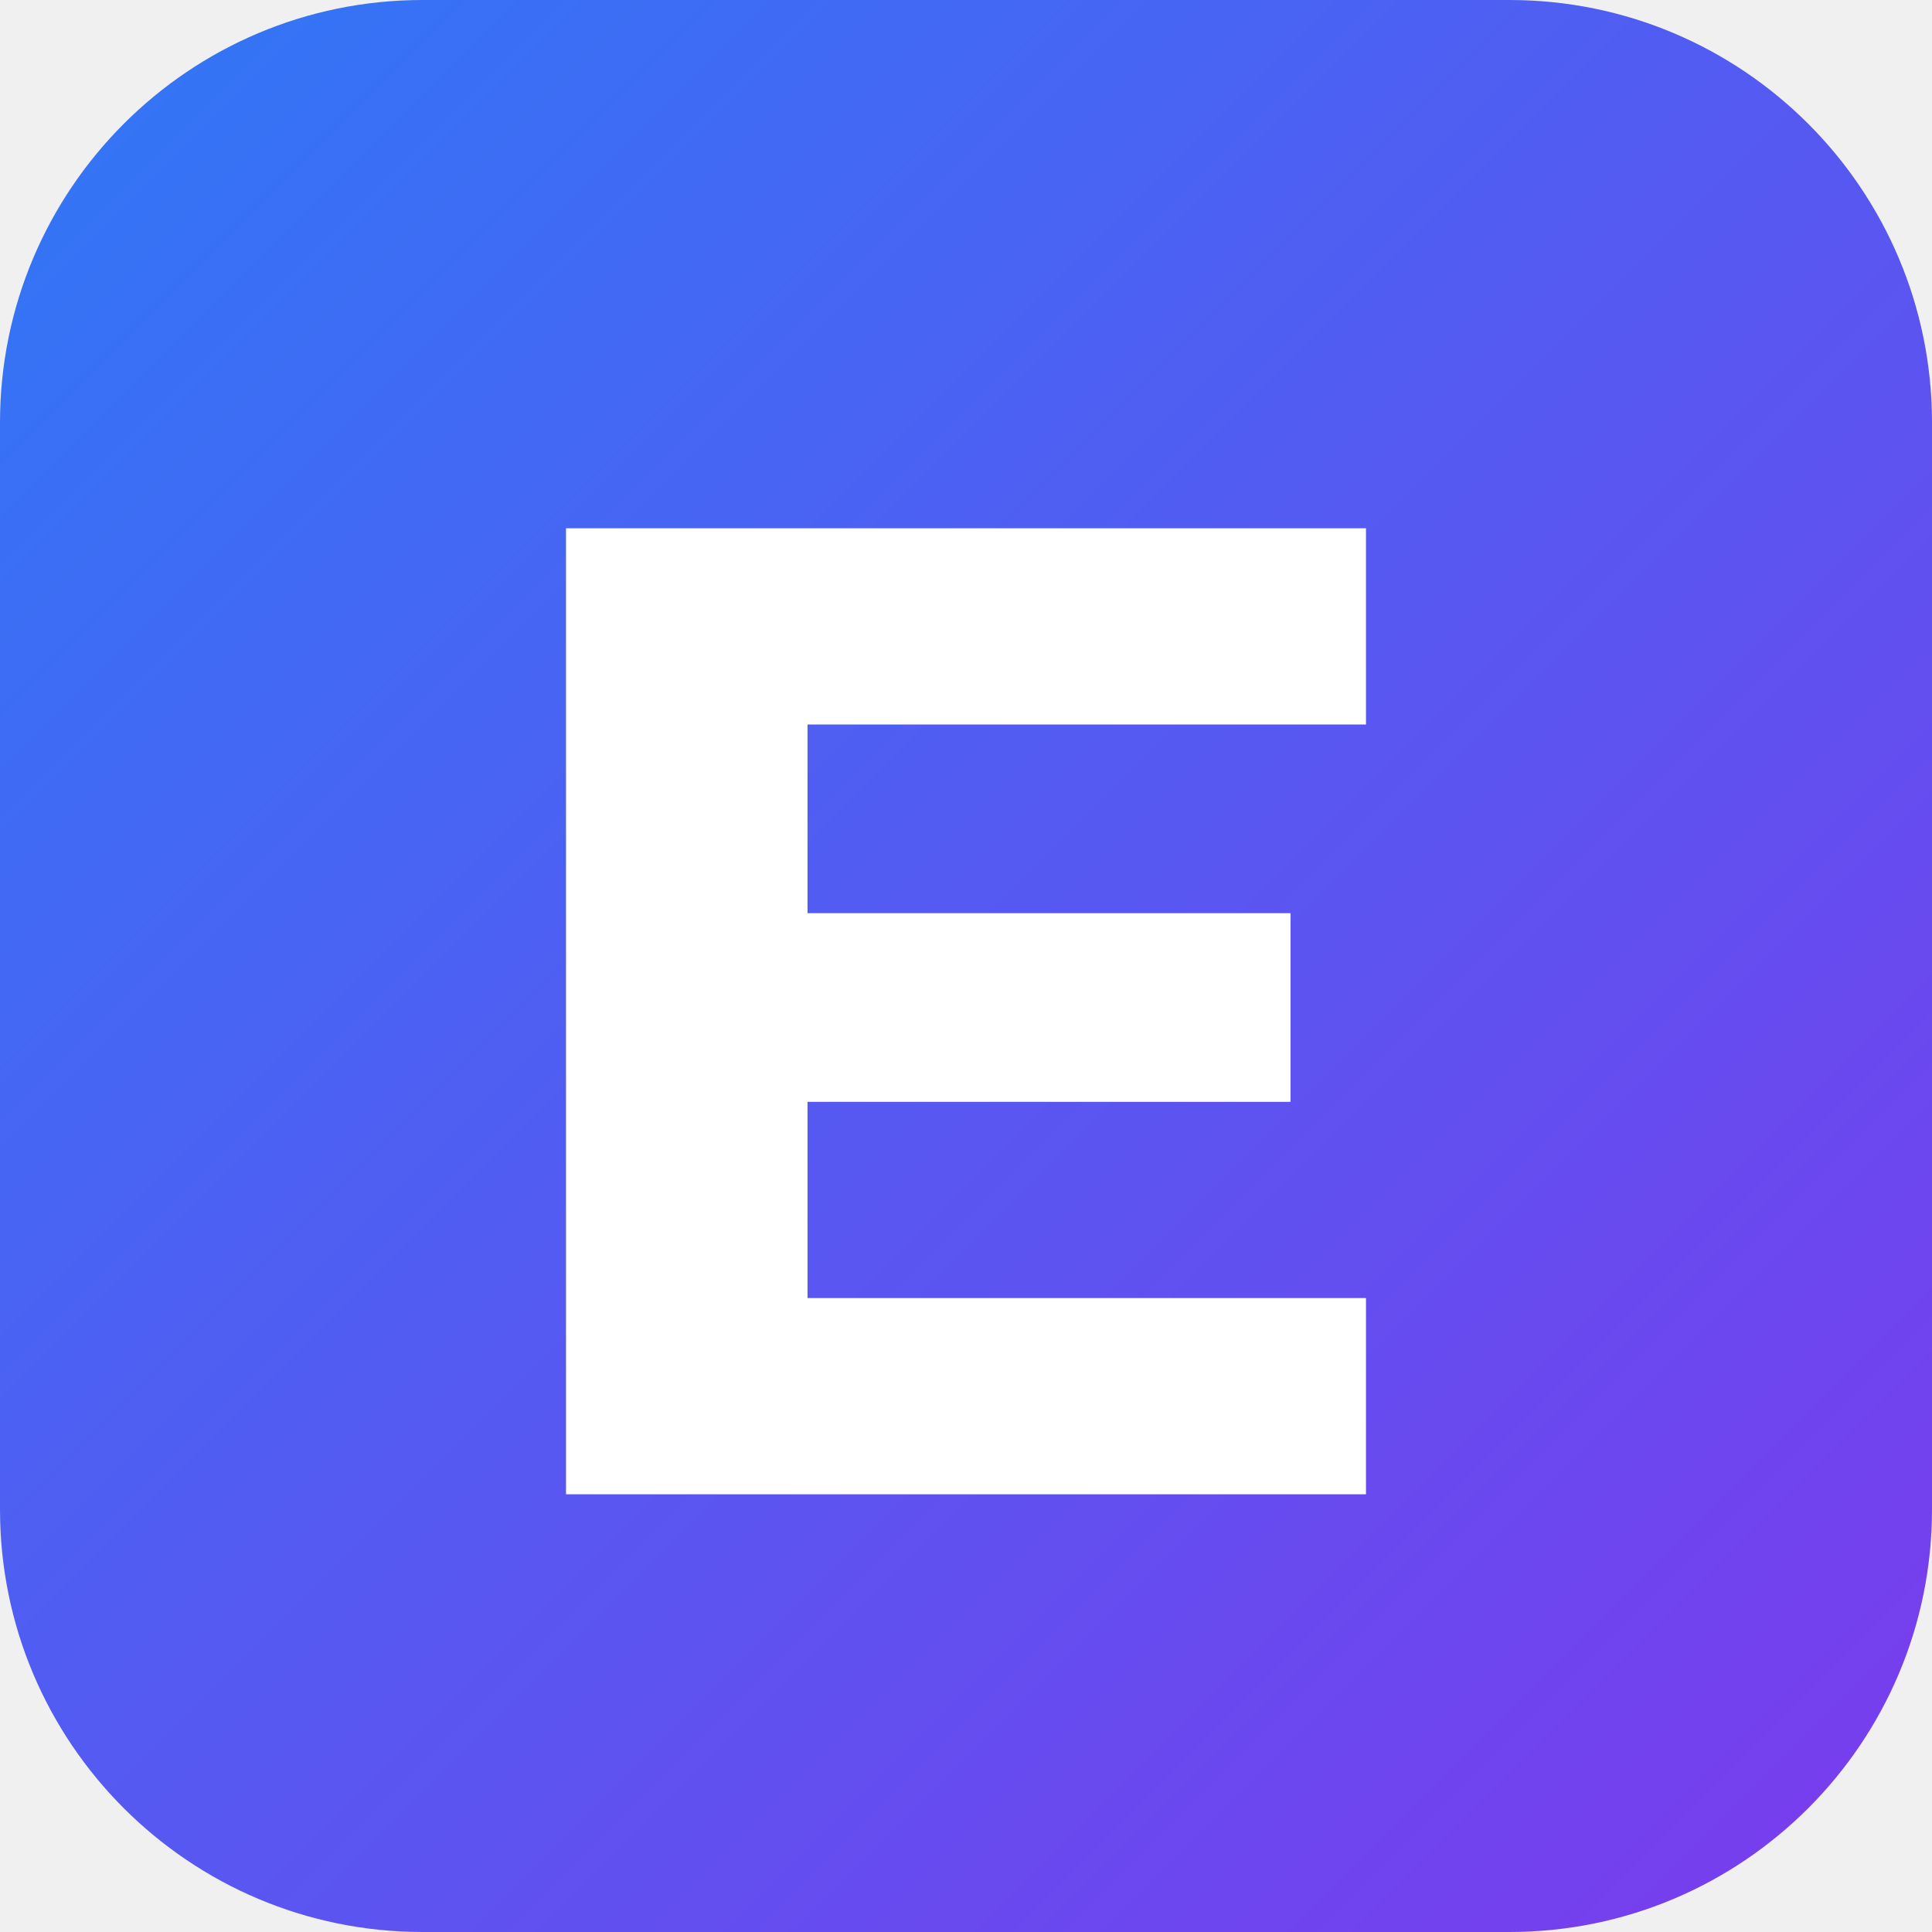
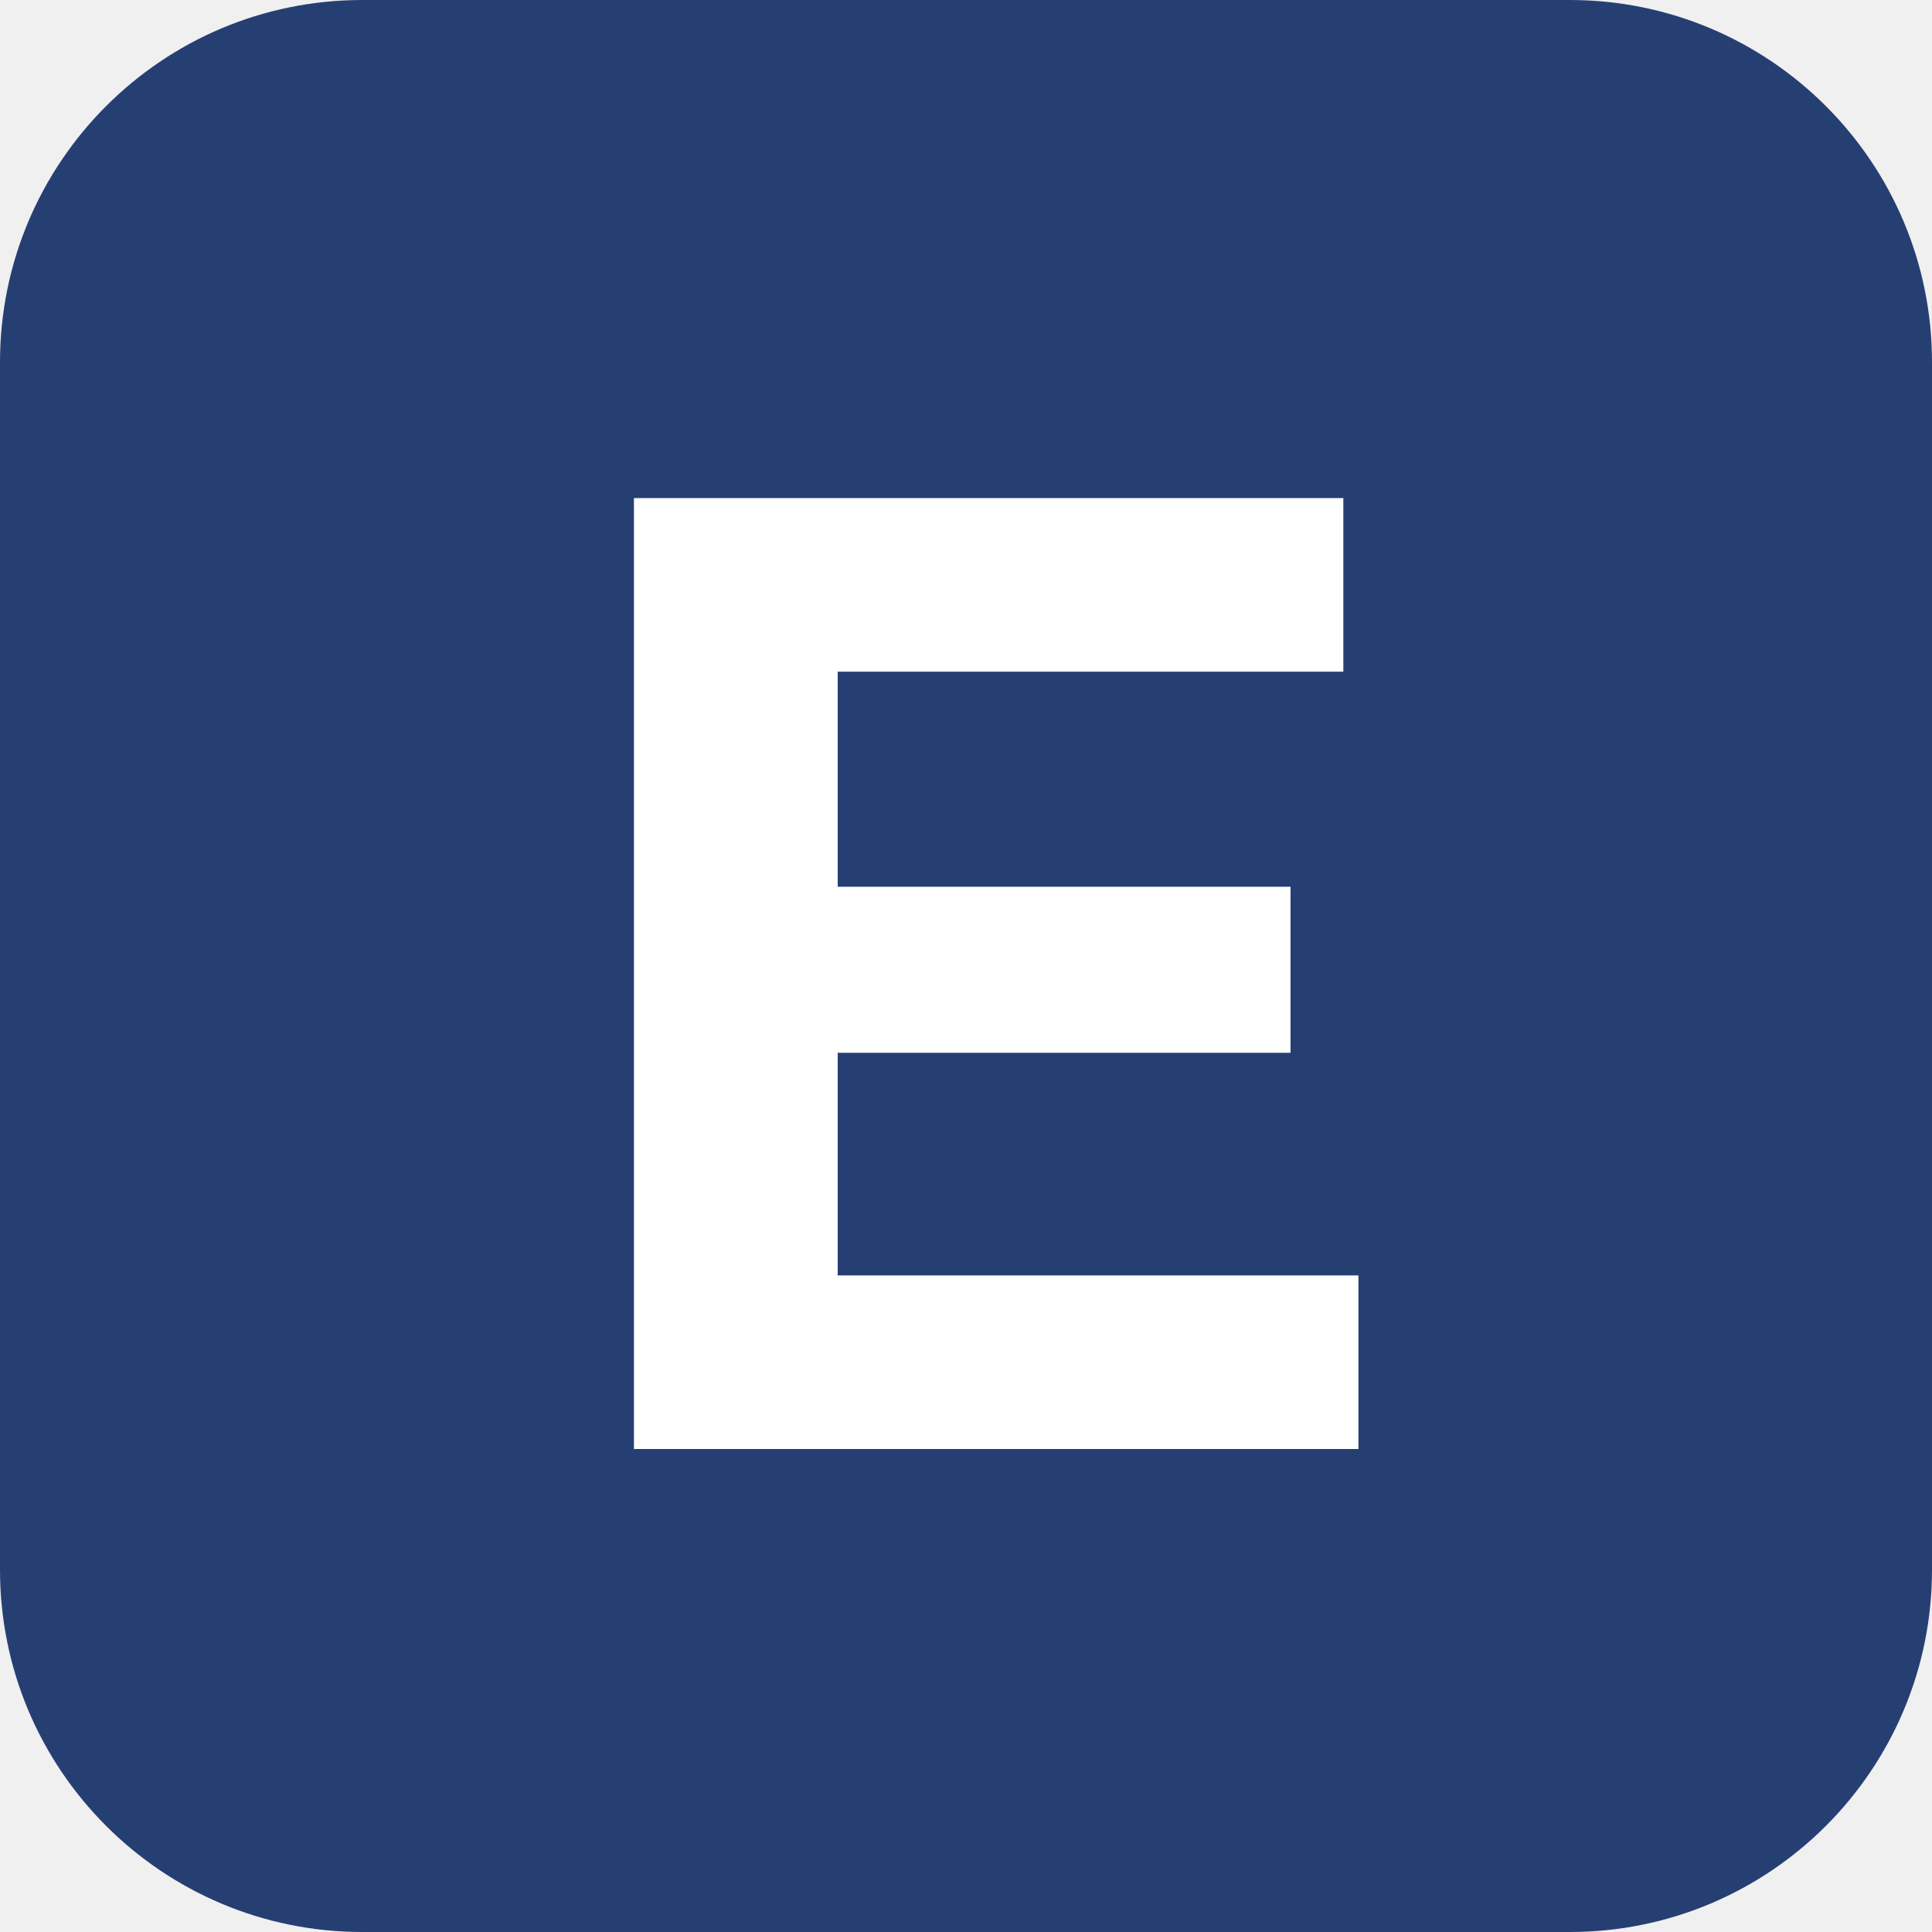
<svg xmlns="http://www.w3.org/2000/svg" viewBox="0 0 512 512">
-   <defs>
-     <linearGradient id="g" x1="0" y1="0" x2="1" y2="1">
-       <stop offset="0" stop-color="#2f78f6" />
-       <stop offset="1" stop-color="#7c3aed" />
-     </linearGradient>
-   </defs>
-   <rect width="512" height="512" rx="112" fill="url(#g)" />
-   <path d="M150 140h212v52H214v50h128v50H214v52h148v52H150z" fill="#fff" />
+   <rect width="512" height="512" rx="96" fill="#263f73" />
+   <path d="M168 132h188v46H222v57h120v44H222v59h138v46H168z" fill="#fff" />
</svg>
